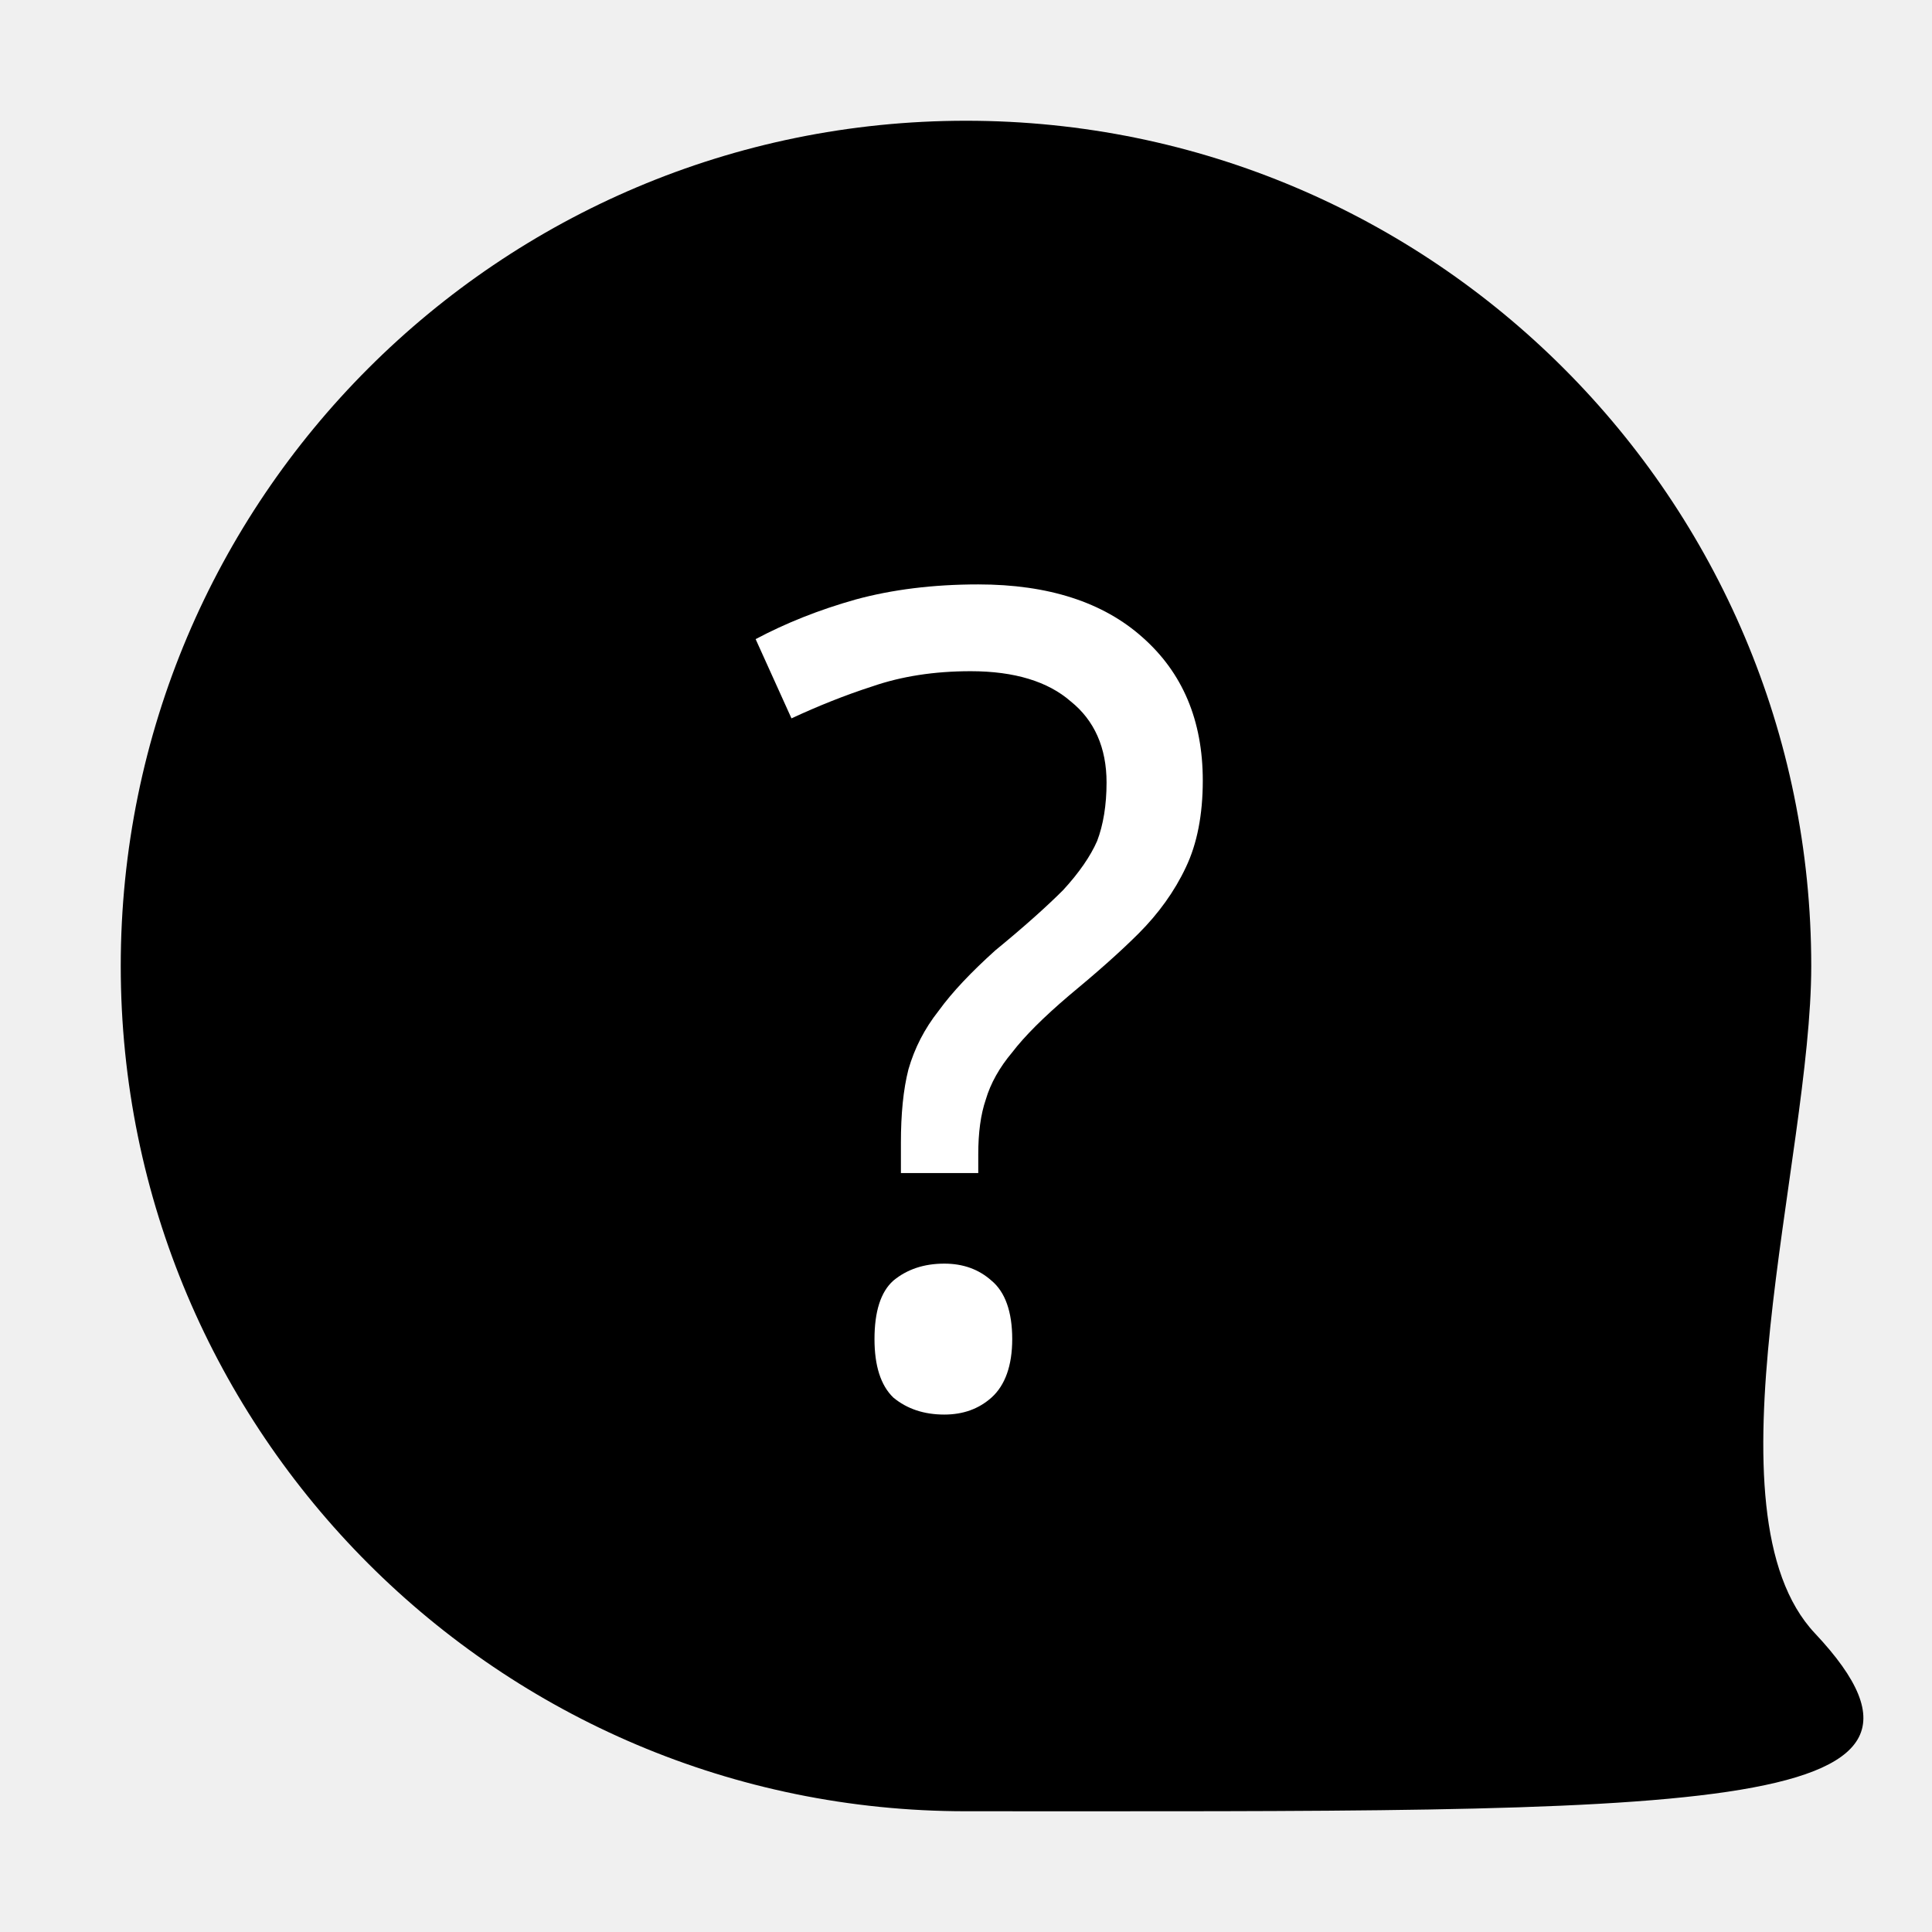
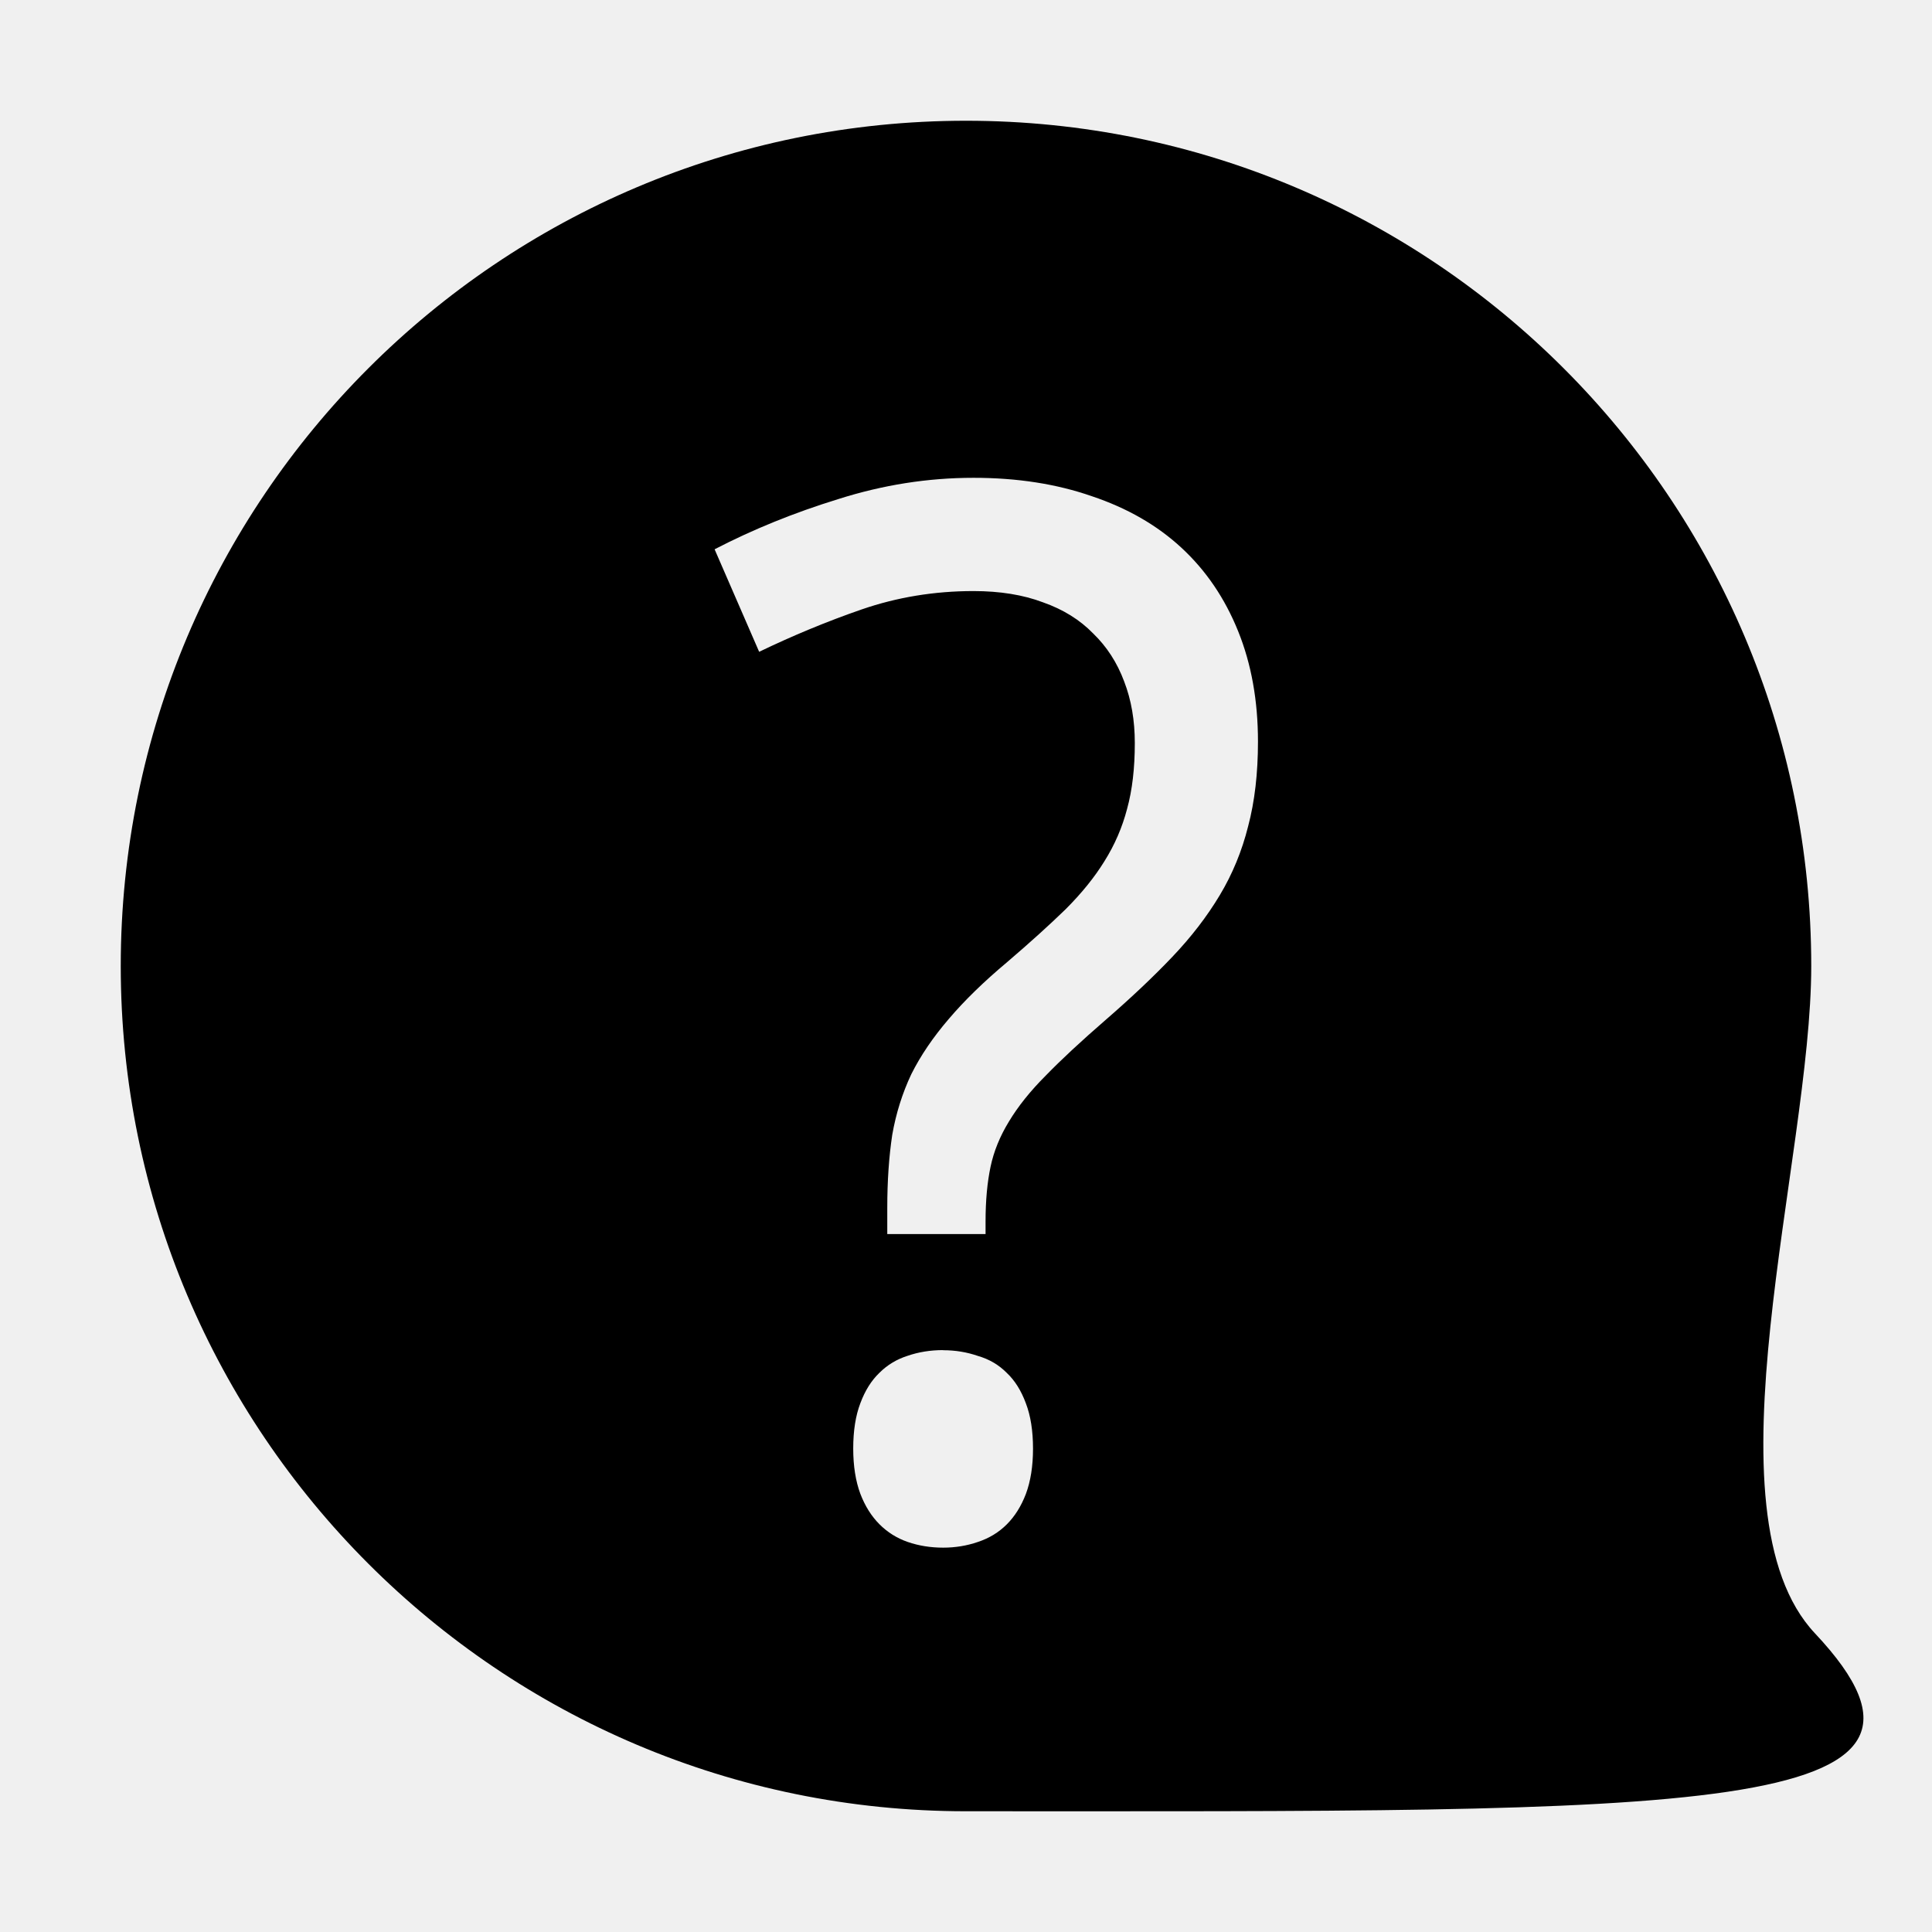
<svg xmlns="http://www.w3.org/2000/svg" width="16.0px" height="16.0px" viewBox="0 0 16.0 16.0" version="1.1" id="SVGRoot">
  <defs id="defs1233" />
  <g id="layer1" style="mix-blend-mode:normal">
-     <path id="path1818" style="fill:#000000;fill-opacity:1;stroke:none;stroke-width:15.001;stroke-linecap:butt;stroke-linejoin:round;stroke-miterlimit:4;stroke-dasharray:none;stroke-dashoffset:0;stroke-opacity:1;paint-order:normal" d="m 15,8 c 0,1.598 -0.914,4.523 0.031,5.527 C 16.473,15.061 14,15 8,15 4.134,15 1,11.866 1,8 1,4.134 4.134,1 8,1 c 3.866,0 7,3.134 7,7 z" />
-     <text xml:space="preserve" style="font-style:normal;font-weight:normal;font-size:40px;line-height:1.25;font-family:sans-serif;letter-spacing:0px;word-spacing:0px;fill:#000000;fill-opacity:1;stroke:none" x="6.236" y="5.468" id="text1902">
-       <tspan id="tspan1900" x="6.236" y="5.468" />
-     </text>
-   </g>
-   <g id="layer2" style="mix-blend-mode:difference">
-     <text xml:space="preserve" style="font-style:normal;font-weight:normal;font-size:9.333px;line-height:1.25;font-family:sans-serif;letter-spacing:0px;word-spacing:0px;fill:#ffffff;fill-opacity:1;stroke:none" x="6.149" y="11.591" id="text1906">
-       <tspan id="tspan1904" x="6.149" y="11.591" style="font-size:9.333px;fill:#ffffff;fill-opacity:1">?</tspan>
-     </text>
+     <path id="path1818" style="fill:#000000;fill-opacity:1;stroke:none;stroke-width:15.001;stroke-linecap:butt;stroke-linejoin:round;stroke-miterlimit:4;stroke-dasharray:none;stroke-dashoffset:0;stroke-opacity:1;paint-order:normal" d="M 8,1 C 4.134,1 1,4.134 1,8 c 0,3.866 3.134,7 7,7 6,0 8.474,0.061 7.031,-1.473 C 14.087,12.523 15,9.598 15,8 15,4.134 11.866,1 8,1 Z m 0.062,2.957 c 0.363,0 0.689,0.051 0.979,0.152 0.293,0.098 0.541,0.24 0.744,0.428 0.203,0.188 0.359,0.418 0.469,0.691 0.109,0.27 0.164,0.574 0.164,0.914 0,0.262 -0.027,0.496 -0.082,0.703 -0.051,0.203 -0.129,0.393 -0.234,0.568 C 9.996,7.59 9.865,7.76 9.709,7.924 9.553,8.088 9.369,8.262 9.158,8.445 8.955,8.621 8.789,8.775 8.66,8.908 8.531,9.037 8.43,9.164 8.355,9.289 c -0.074,0.121 -0.125,0.246 -0.152,0.375 C 8.176,9.793 8.162,9.943 8.162,10.115 v 0.105 H 7.348 v -0.217 c 0,-0.223 0.014,-0.424 0.041,-0.604 C 7.42,9.221 7.473,9.053 7.547,8.896 7.625,8.74 7.729,8.588 7.857,8.439 7.986,8.287 8.148,8.129 8.344,7.965 8.531,7.805 8.691,7.66 8.824,7.531 8.957,7.398 9.064,7.266 9.146,7.133 c 0.086,-0.137 0.148,-0.281 0.188,-0.434 0.043,-0.156 0.064,-0.338 0.064,-0.545 0,-0.188 -0.029,-0.357 -0.088,-0.51 C 9.252,5.488 9.166,5.355 9.053,5.246 8.943,5.133 8.805,5.047 8.637,4.988 8.473,4.926 8.281,4.895 8.062,4.895 c -0.324,0 -0.633,0.051 -0.926,0.152 C 6.844,5.148 6.561,5.266 6.287,5.398 L 5.918,4.549 C 6.234,4.385 6.576,4.246 6.943,4.133 7.311,4.016 7.684,3.957 8.062,3.957 Z M 7.811,11.182 c 0.102,0 0.197,0.016 0.287,0.047 0.094,0.027 0.174,0.074 0.24,0.141 0.066,0.062 0.119,0.146 0.158,0.252 0.039,0.102 0.059,0.227 0.059,0.375 0,0.145 -0.02,0.27 -0.059,0.375 -0.039,0.102 -0.092,0.186 -0.158,0.252 -0.066,0.066 -0.146,0.115 -0.24,0.146 -0.09,0.031 -0.186,0.047 -0.287,0.047 -0.105,0 -0.203,-0.016 -0.293,-0.047 -0.09,-0.031 -0.168,-0.08 -0.234,-0.146 C 7.217,12.557 7.164,12.473 7.125,12.371 c -0.039,-0.105 -0.059,-0.23 -0.059,-0.375 0,-0.148 0.02,-0.273 0.059,-0.375 0.039,-0.105 0.092,-0.189 0.158,-0.252 0.066,-0.066 0.145,-0.113 0.234,-0.141 0.09,-0.031 0.188,-0.047 0.293,-0.047 z" />
+     <g aria-label="?" id="text1906" style="font-style:normal;font-weight:normal;font-size:12px;line-height:1.25;font-family:sans-serif;letter-spacing:0px;word-spacing:0px;fill:#ffffff;fill-opacity:1;stroke:none" />
  </g>
</svg>
